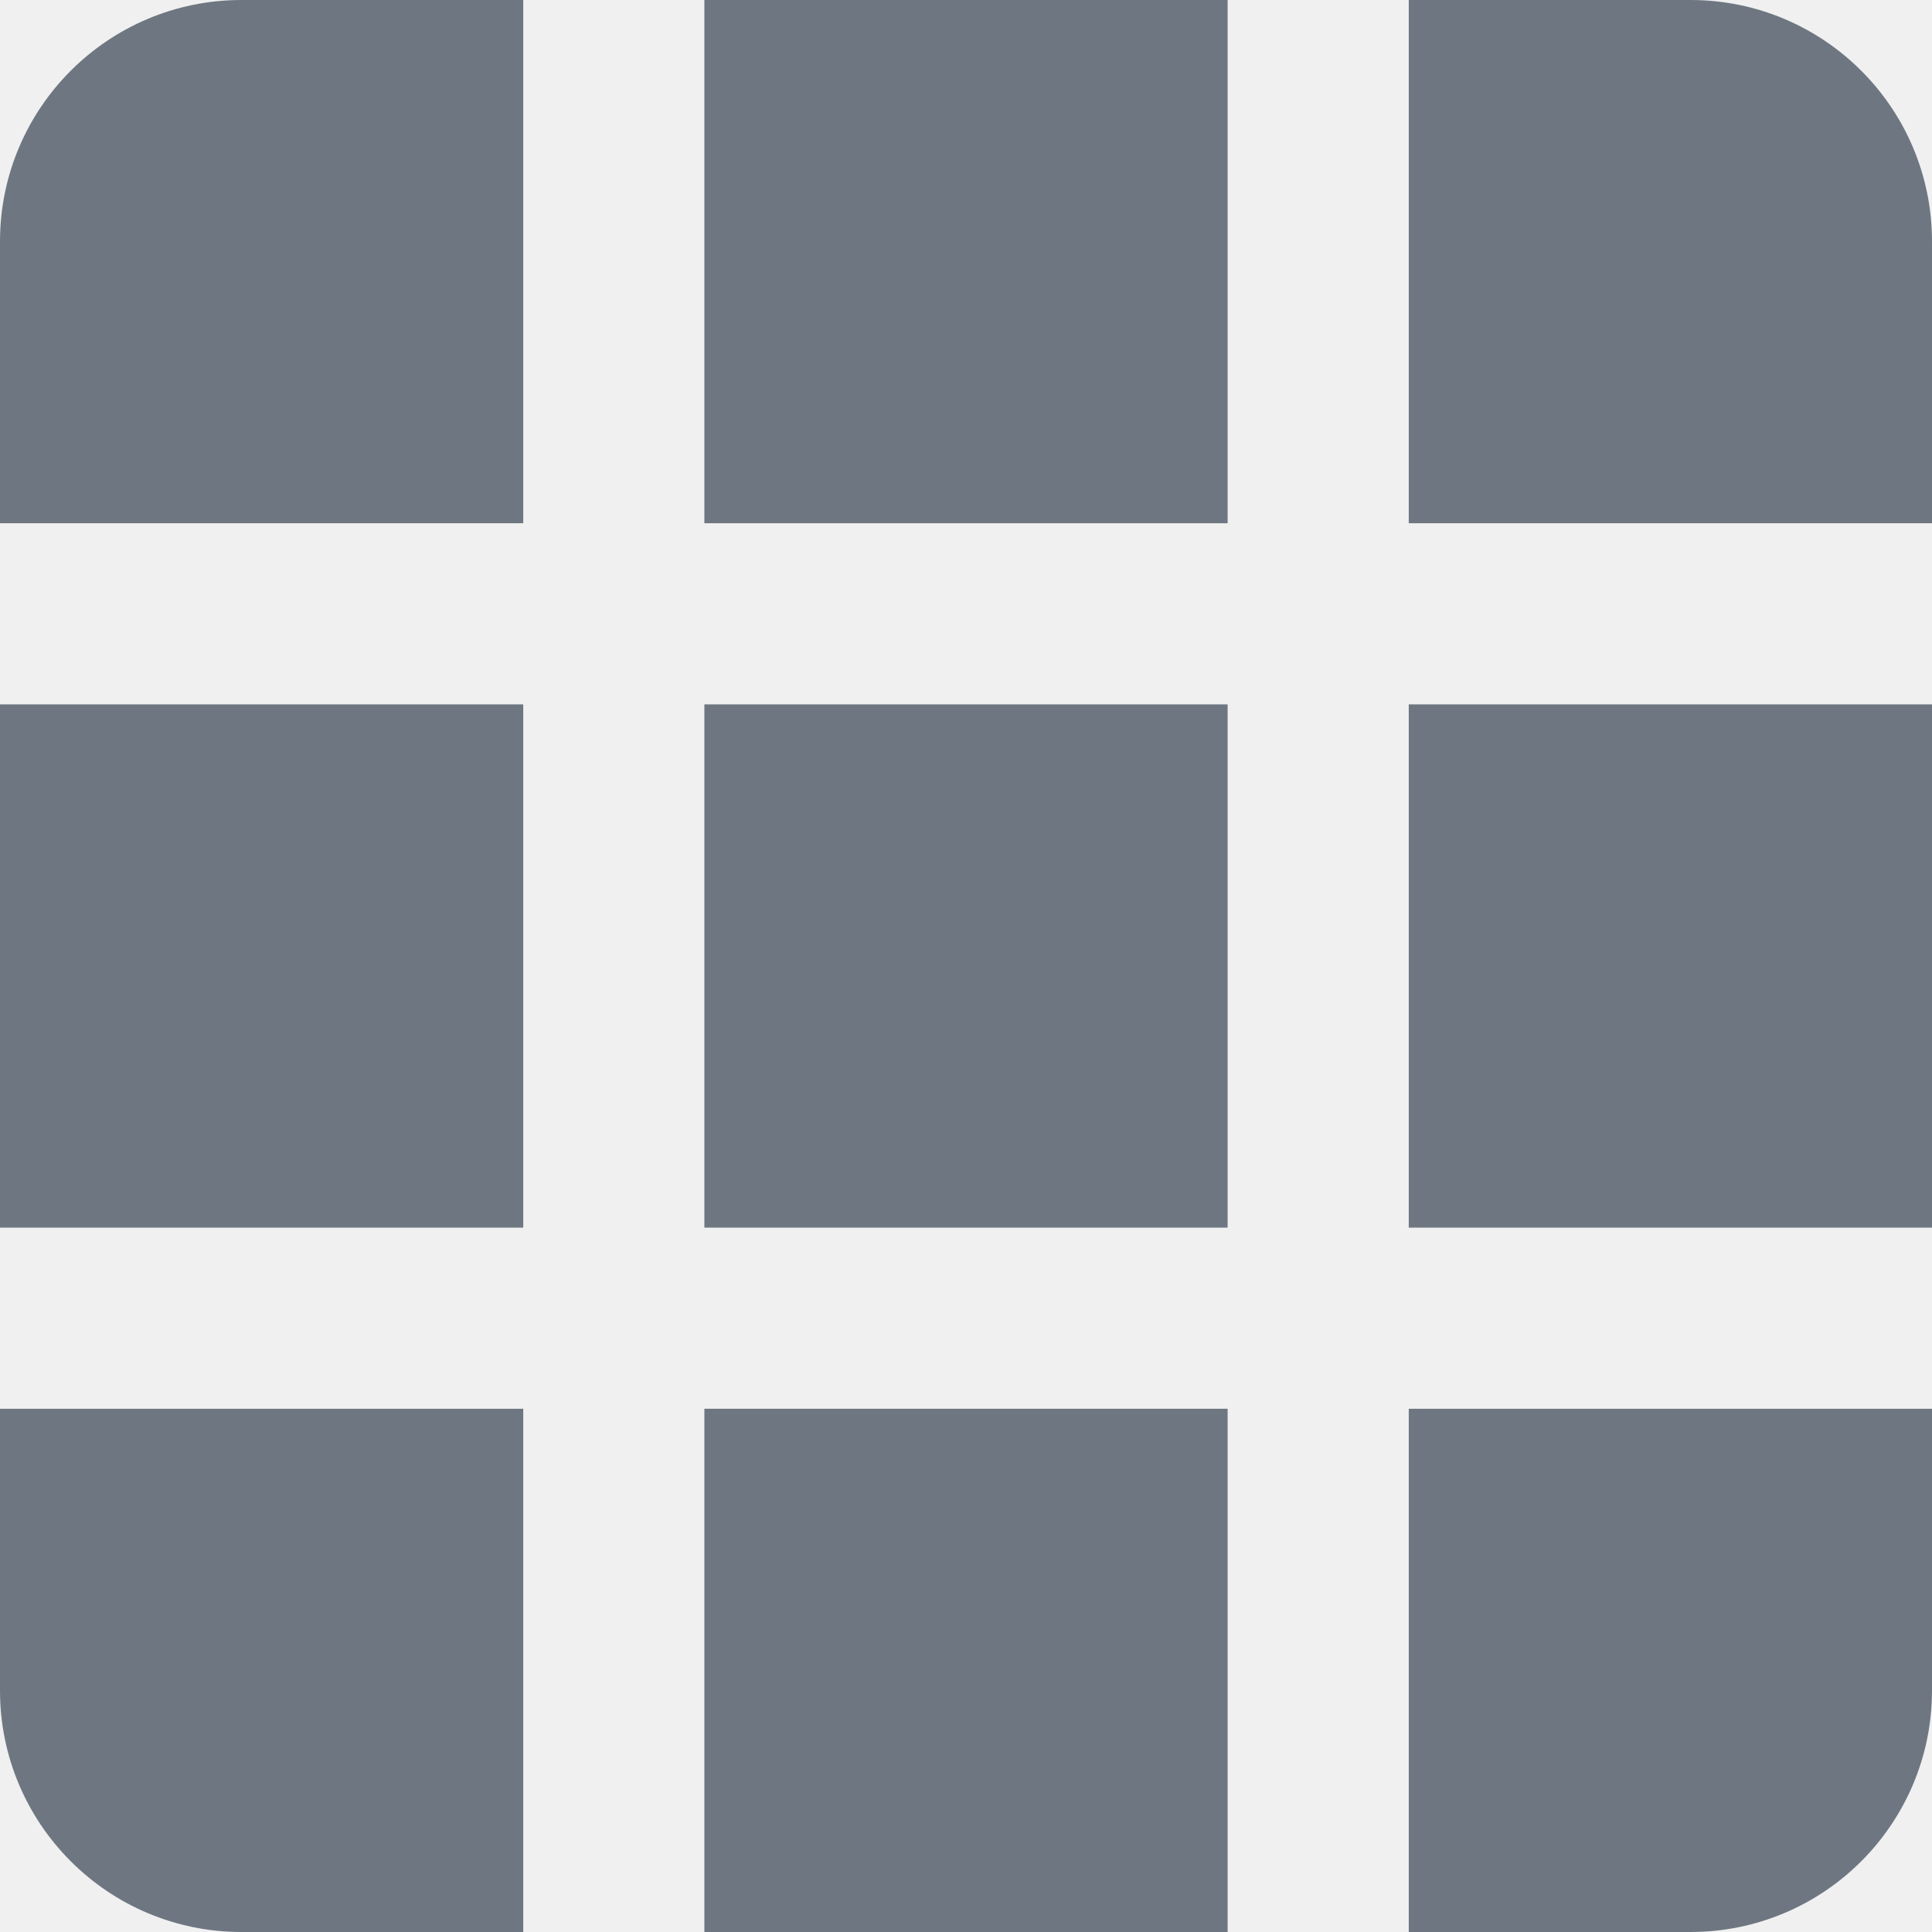
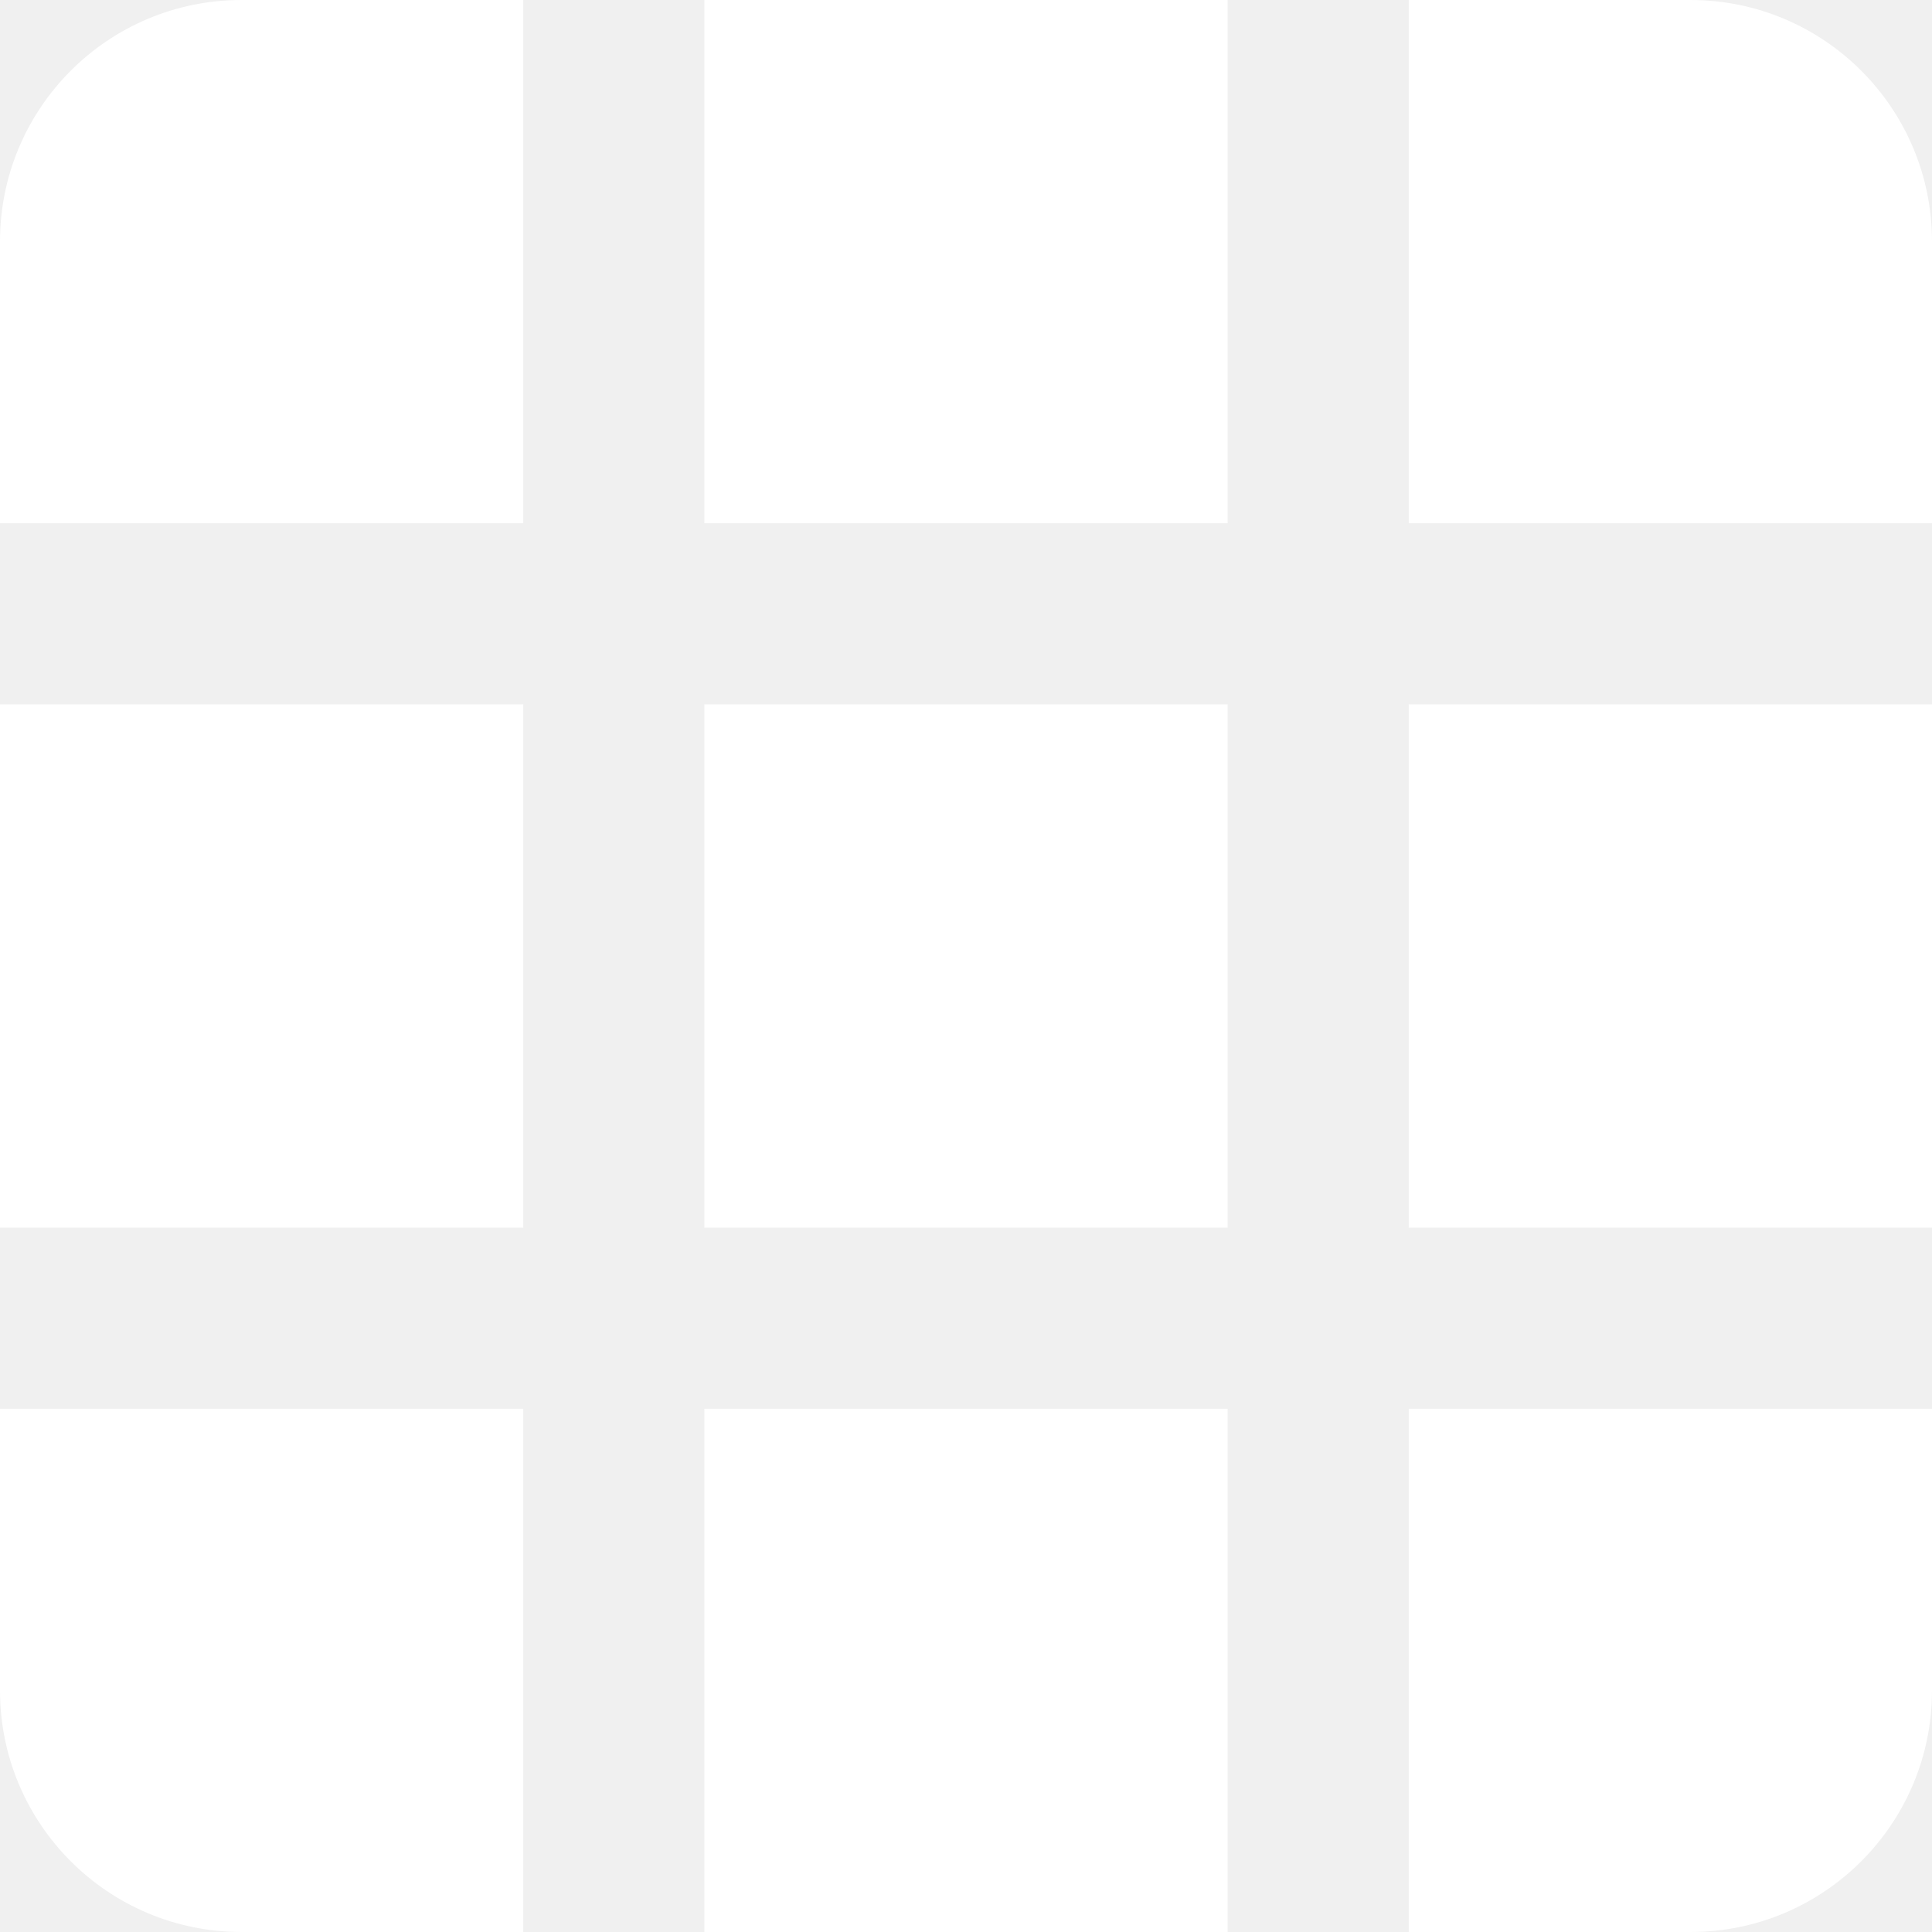
- <svg xmlns="http://www.w3.org/2000/svg" fill="#6e7781" id="Layer_1" data-name="Layer 1" viewBox="0 0 24 24" width="512" height="512">
+ <svg xmlns="http://www.w3.org/2000/svg" fill="white" id="Layer_1" data-name="Layer 1" viewBox="0 0 24 24" width="512" height="512">
  <path d="M6.5,17.5H0V21a3,3,0,0,0,3,3H6.5V17.5Z" />
  <path d="M24,17.5H17.5V24H21a3,3,0,0,0,3-3V17.5Z" />
  <path d="M6.5,8.75H0v6.5H6.5V8.75Z" />
  <path d="M24,8.75H17.5v6.5H24V8.75Z" />
  <path d="M6.5,0H3A3,3,0,0,0,0,3V6.5H6.5V0Z" />
  <path d="M15.25,17.5H8.75V24h6.5V17.5Z" />
  <path d="M15.25,8.75H8.75v6.5h6.5V8.75Z" />
  <path d="M15.25,0H8.75V6.5h6.5V0Z" />
  <path d="M21,0H17.5V6.5H24V3a3,3,0,0,0-3-3Z" />
</svg>
